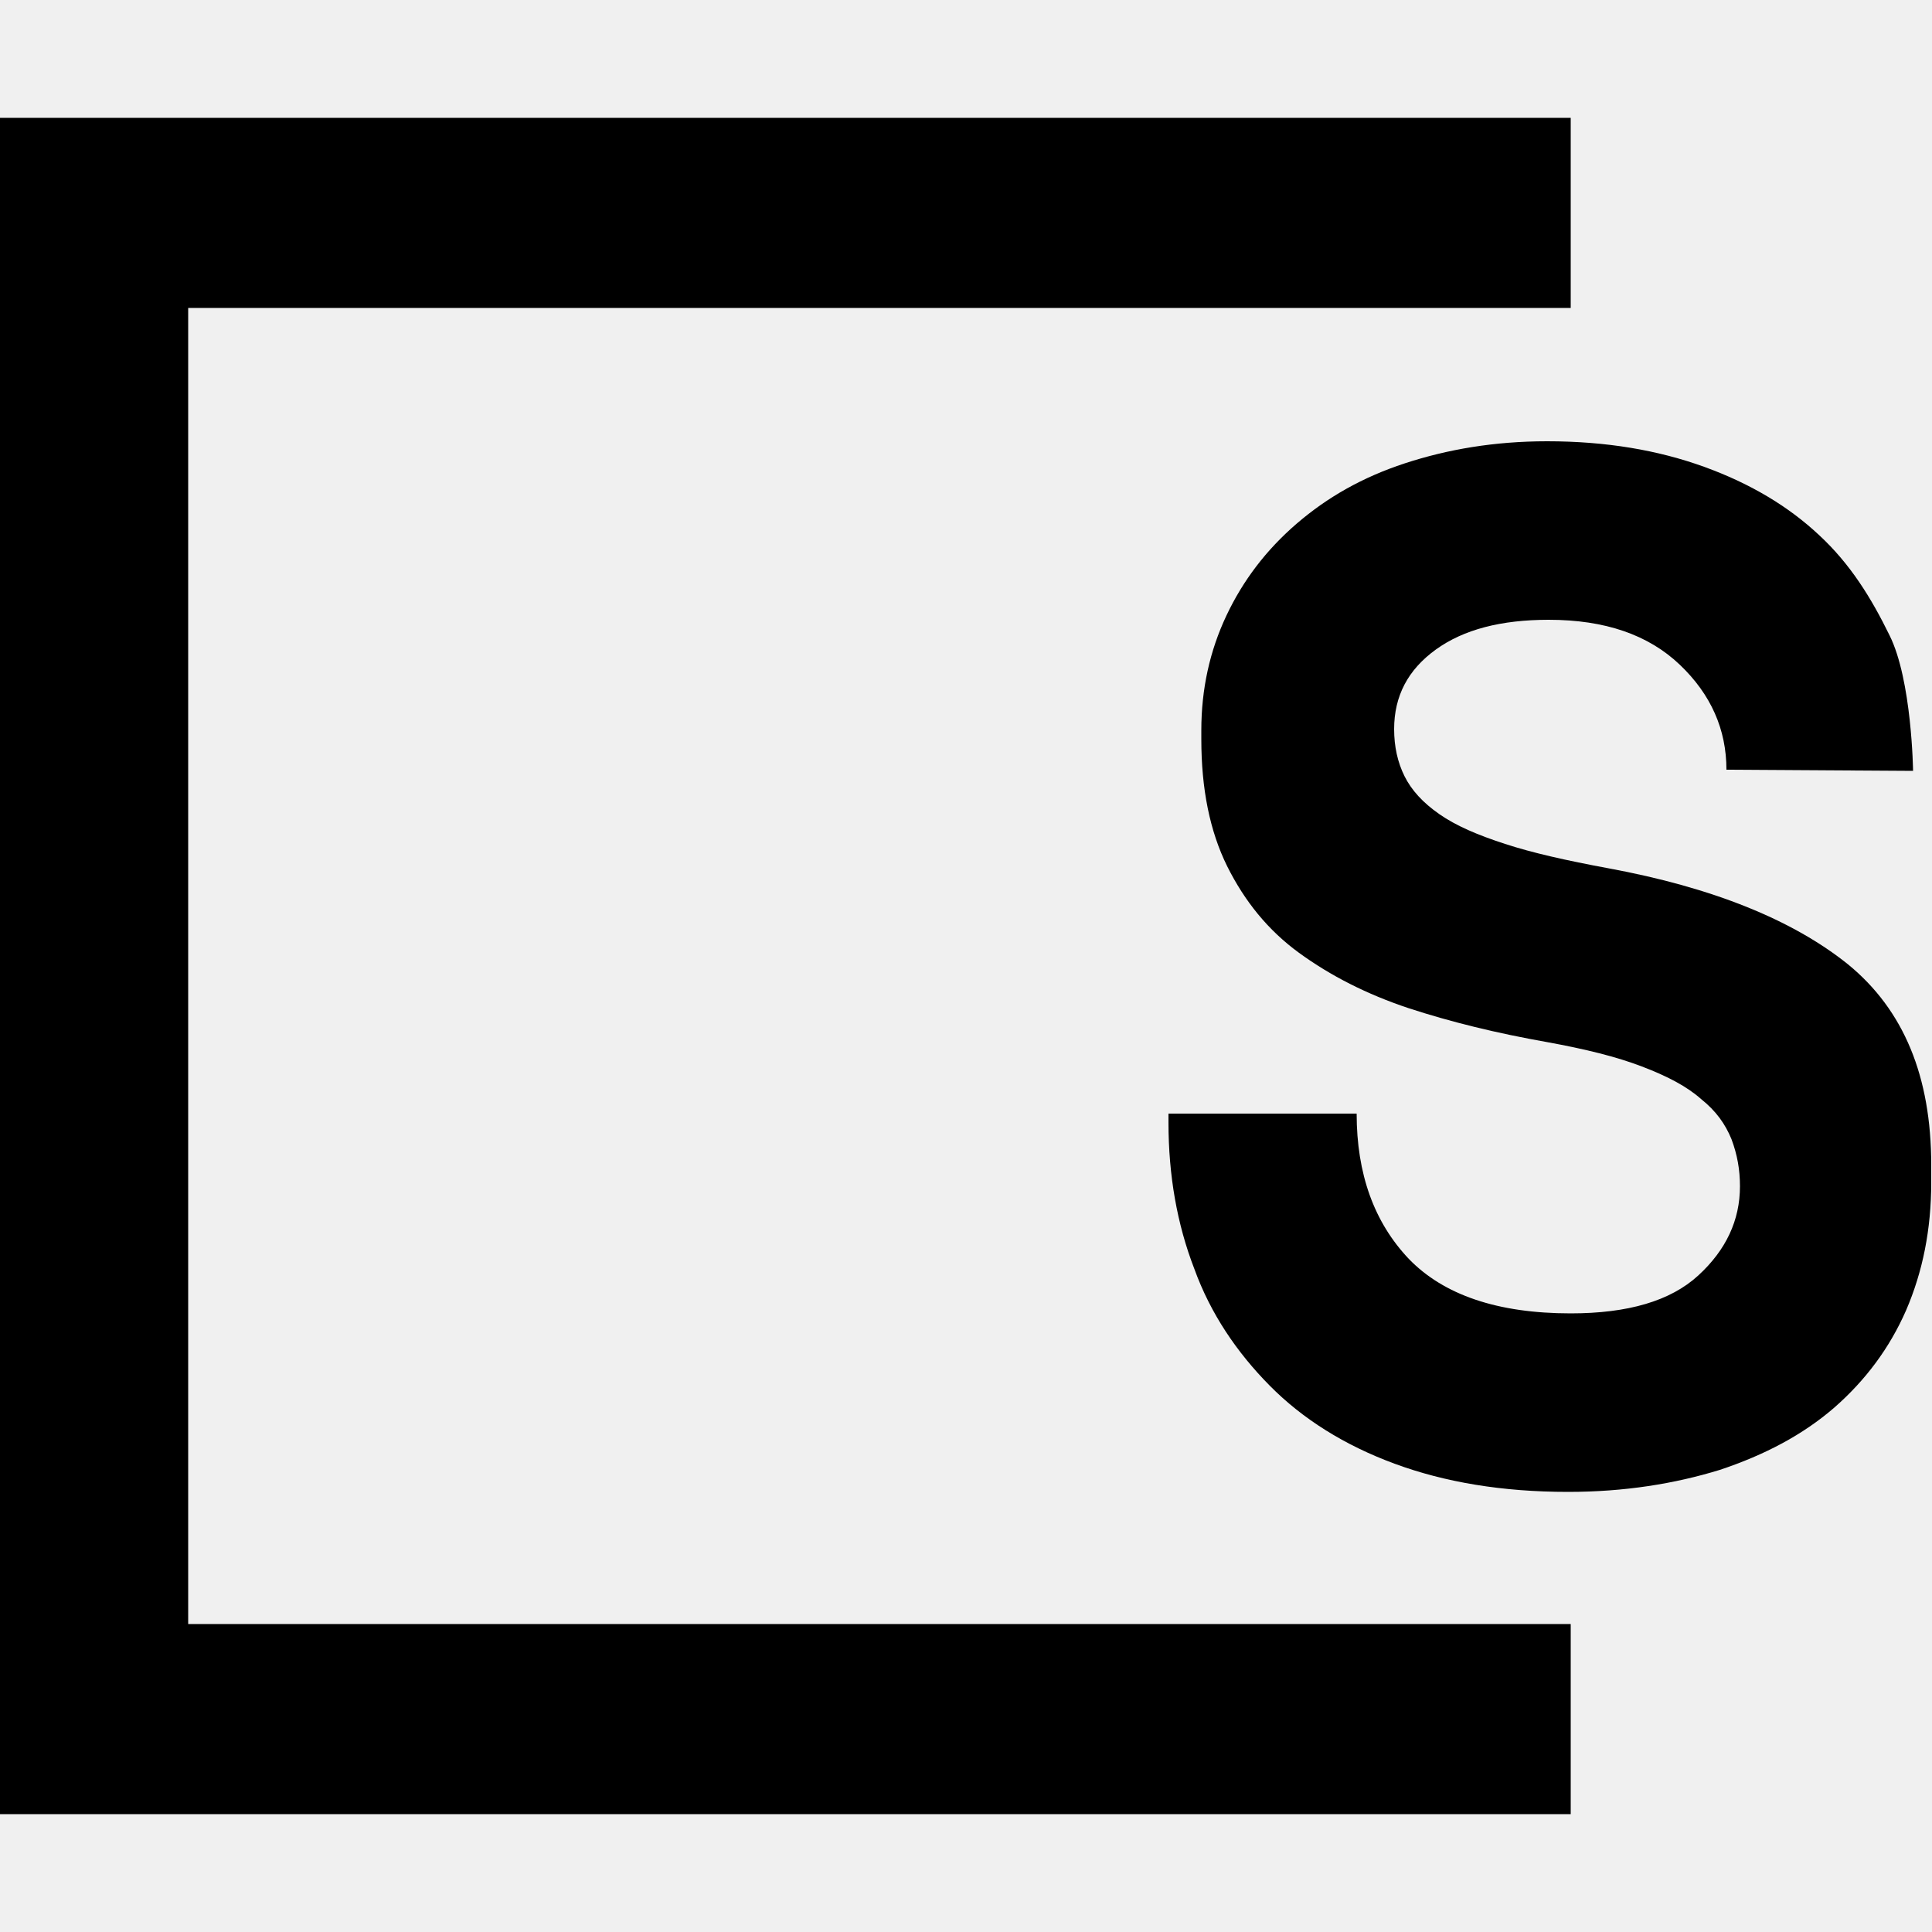
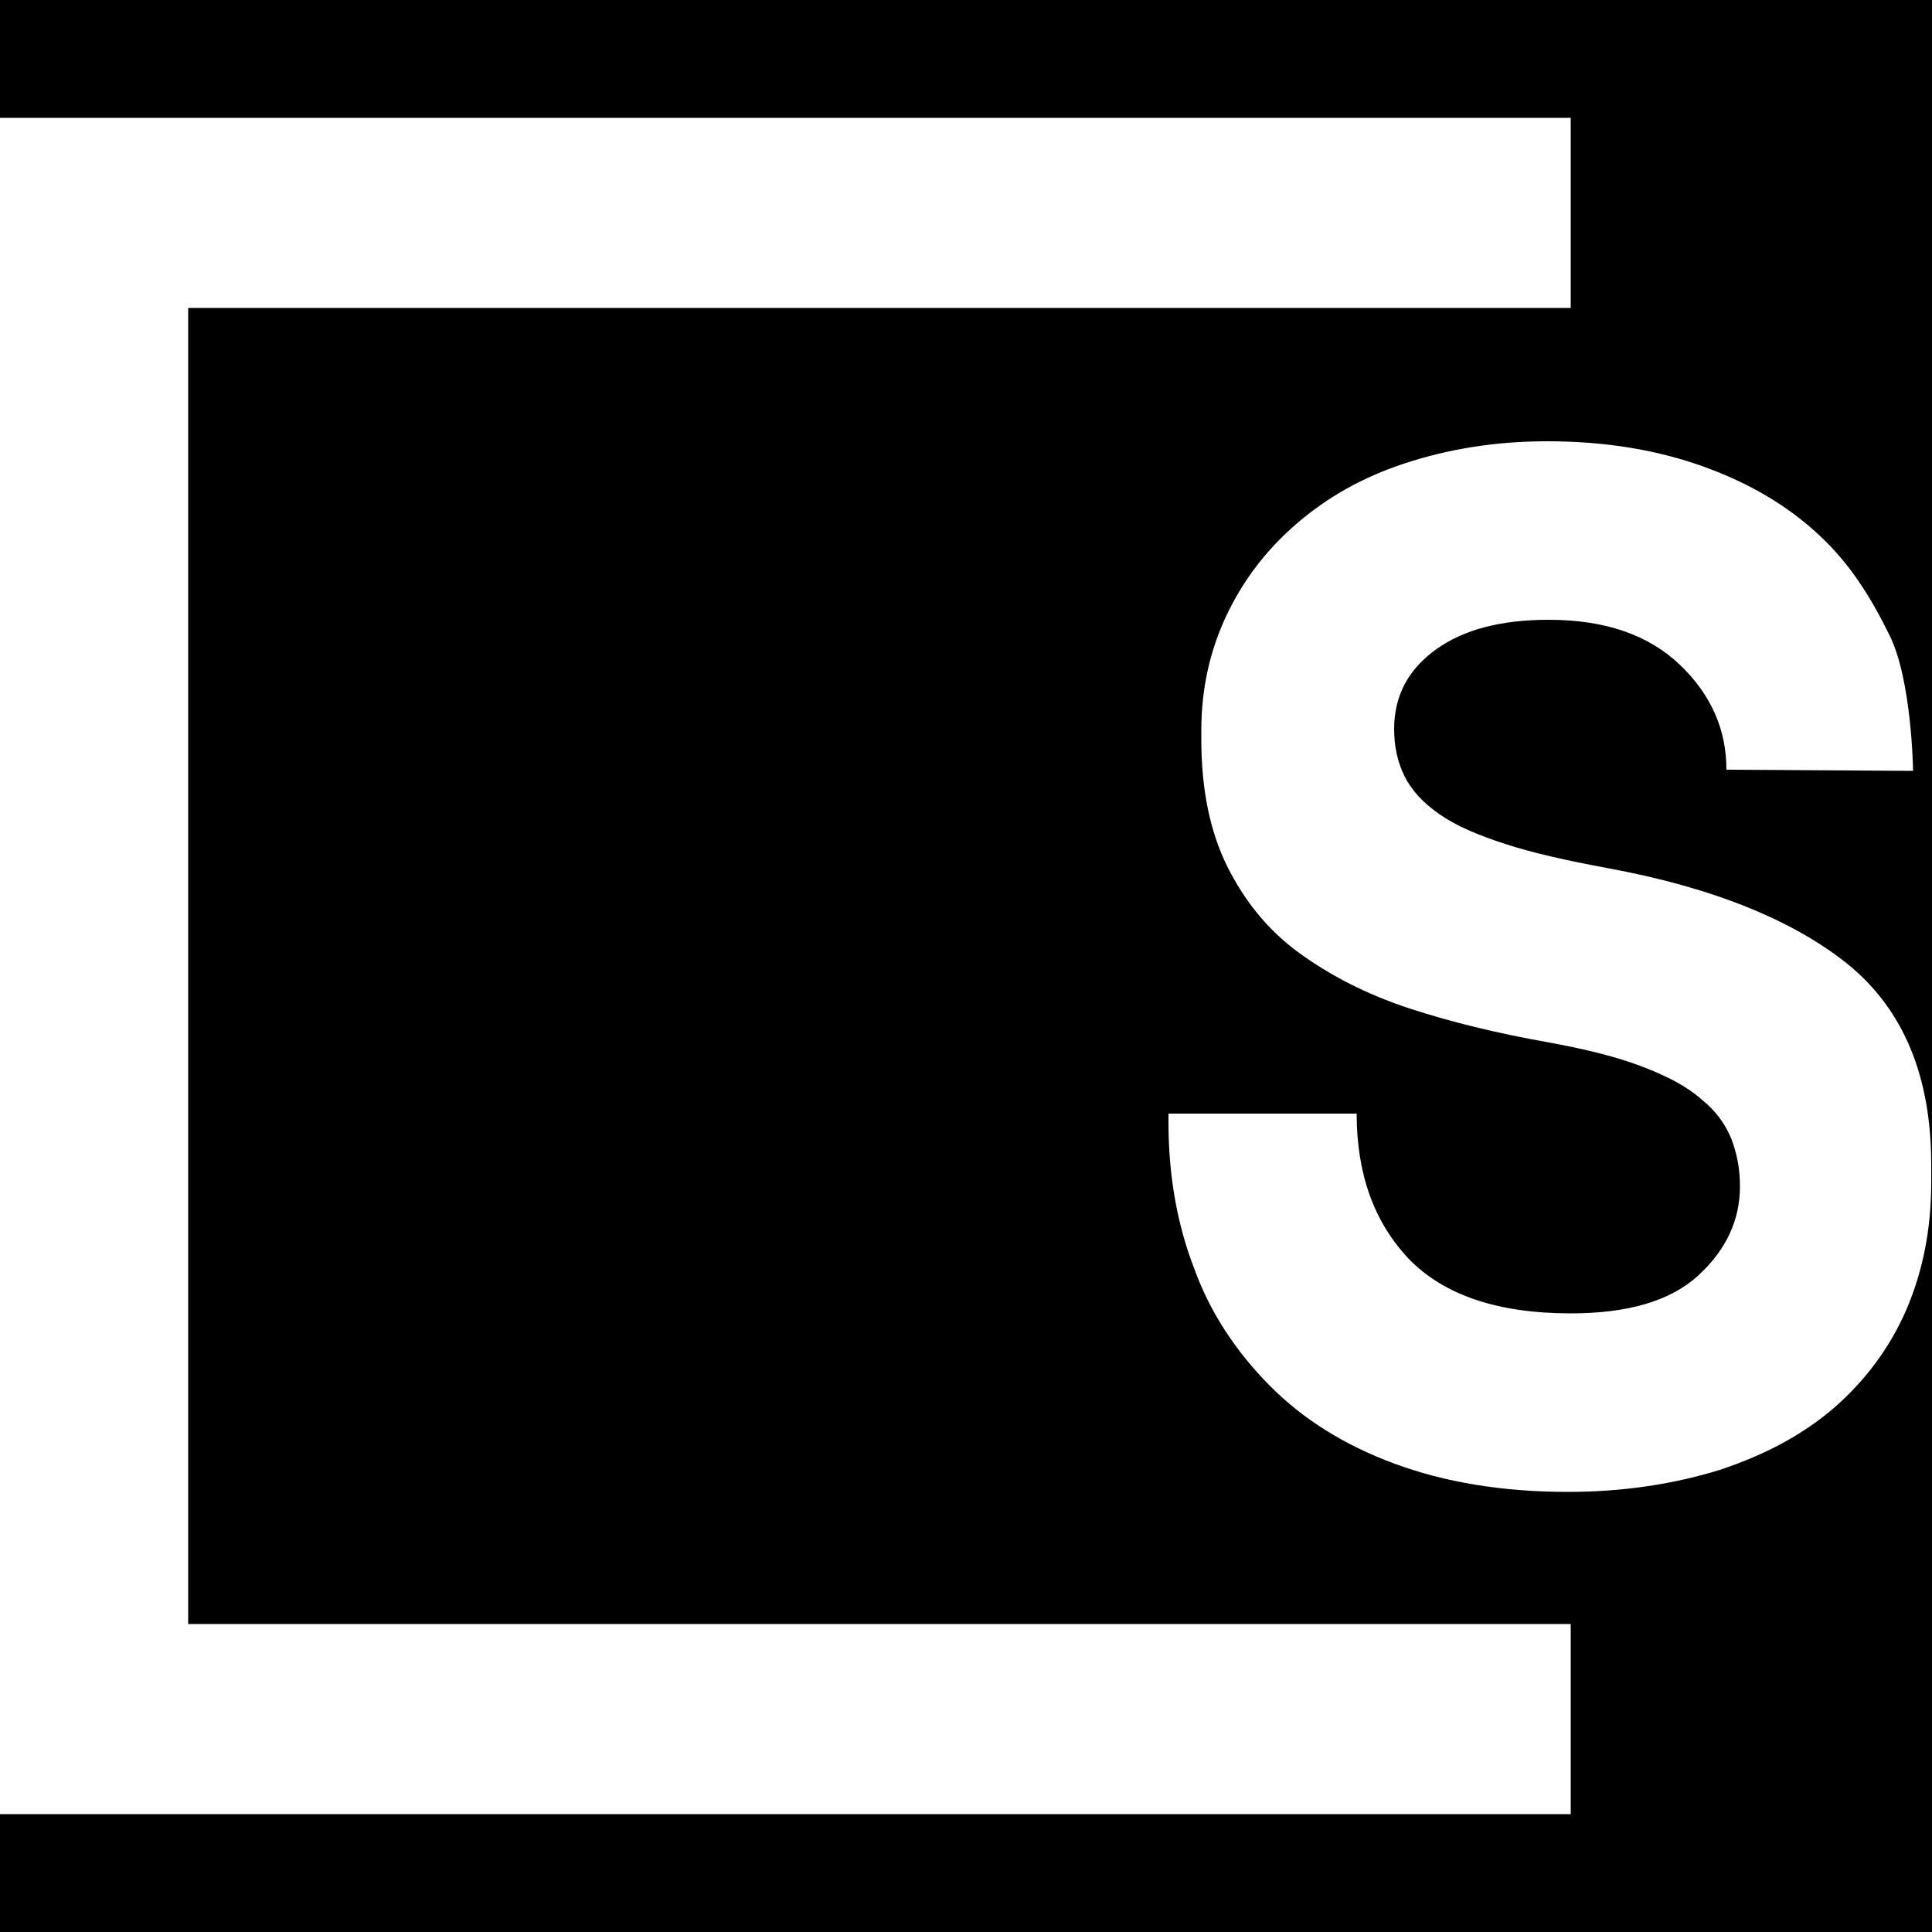
- <svg xmlns="http://www.w3.org/2000/svg" version="1.1" id="skl" x="0px" y="0px" viewBox="0 0 500 500" style="enable-background:new 0 0 500 500;" xml:space="preserve">
-   <path d="M0,30.5v439h406.5v-49.2H48.7V79.7h357.8V30.5H0z" />
-   <path d="M446.8,199.2c0-10.4-4-19.5-12.1-27.2c-8.1-7.7-19.3-11.6-33.9-11.6c-12.3,0-22,2.5-29.2,7.7c-7.2,5.2-10.8,12-10.8,20.6  c0,4.5,0.9,8.6,2.7,12.2s4.7,6.8,9,9.8s9.9,5.4,17,7.7c7,2.3,15.9,4.3,26.7,6.3c27.1,5,47.8,13.4,62.1,24.9  c14.4,11.8,21.5,29,21.5,51.9v4.5c0,12.2-2.2,23.1-6.5,33.1c-4.3,9.8-10.5,18.1-18.6,25.2c-8.1,7-17.9,12.2-29.6,16.1  c-11.7,3.6-24.7,5.7-39.3,5.7c-17,0-31.9-2.5-44.9-7.3c-13-4.8-23.8-11.6-32.3-20.2c-8.5-8.6-15.3-18.6-19.5-30.2  c-4.5-11.6-6.7-24.3-6.7-37.9v-2.3h48.7c0,15.6,4.5,28.1,13.5,37.6c9,9.3,22.9,14.1,41.9,14.1c14.8,0,25.8-3.2,33-9.8  c7.2-6.6,10.8-14.3,10.8-23.1c0-4.3-0.7-8.2-2.2-12.2c-1.6-3.9-4-7.3-7.9-10.4c-3.6-3.2-8.7-5.9-15.3-8.4  c-6.5-2.5-14.6-4.5-24.5-6.3c-13-2.3-24.9-5.2-35.9-8.8c-10.8-3.6-20.2-8.4-28.3-14.3c-8.1-5.9-14.1-13.4-18.6-22.4  c-4.5-9.1-6.7-20-6.7-32.9v-2.3c0-10.7,2.2-20.6,6.5-29.7c4.3-9.1,10.3-17,18.2-23.8s17-12,28-15.6c11-3.6,23.1-5.7,36.8-5.7  c15.3,0,28.7,2.3,40.6,6.6c11.9,4.3,21.8,10.2,29.8,17.7c8.1,7.5,13.5,16.3,18.2,25.9c5.8,11.6,6.1,35.1,6.1,35.1L446.8,199.2z" />
+ <svg xmlns="http://www.w3.org/2000/svg" width="200" height="200" viewBox="0 0 200 200" fill="none">
+   <rect width="200" height="200" fill="black" />
+   <path d="M0 12.2V187.8H162.6V168.12H19.48V31.88H162.6V12.2H0Z" fill="white" />
+   <path d="M178.72 79.68C178.72 75.52 177.12 71.88 173.88 68.8C170.64 65.72 166.16 64.16 160.32 64.16C155.4 64.16 151.52 65.16 148.64 67.24C145.76 69.32 144.32 72.04 144.32 75.48C144.32 77.28 144.68 78.92 145.4 80.36C146.12 81.8 147.28 83.08 149 84.28C150.72 85.48 152.96 86.44 155.8 87.36C158.6 88.28 162.16 89.08 166.48 89.88C177.32 91.88 185.6 95.24 191.32 99.84C197.08 104.56 199.92 111.44 199.92 120.6V122.4C199.92 127.28 199.04 131.64 197.32 135.64C195.6 139.56 193.12 142.88 189.88 145.72C186.64 148.52 182.72 150.6 178.04 152.16C173.36 153.6 168.16 154.44 162.32 154.44C155.52 154.44 149.56 153.44 144.36 151.52C139.16 149.6 134.84 146.88 131.44 143.44C128.04 140 125.32 136 123.64 131.36C121.84 126.72 120.96 121.64 120.96 116.2V115.28H140.44C140.44 121.52 142.24 126.52 145.84 130.32C149.44 134.04 155 135.96 162.6 135.96C168.52 135.96 172.92 134.68 175.8 132.04C178.68 129.4 180.12 126.32 180.12 122.8C180.12 121.08 179.84 119.52 179.24 117.92C178.6 116.36 177.64 115 176.08 113.76C174.64 112.48 172.6 111.4 169.96 110.4C167.36 109.4 164.12 108.6 160.16 107.88C154.96 106.96 150.2 105.8 145.8 104.36C141.48 102.92 137.72 101 134.48 98.64C131.24 96.28 128.84 93.28 127.04 89.68C125.24 86.04 124.36 81.68 124.36 76.52V75.6C124.36 71.32 125.24 67.36 126.96 63.72C128.68 60.08 131.08 56.92 134.24 54.2C137.4 51.48 141.04 49.4 145.44 47.96C149.84 46.52 154.68 45.68 160.16 45.68C166.28 45.68 171.64 46.6 176.4 48.32C181.16 50.04 185.12 52.4 188.32 55.4C191.56 58.4 193.72 61.92 195.6 65.76C197.92 70.4 198.04 79.8 198.04 79.8L178.72 79.68Z" fill="white" />
</svg>
